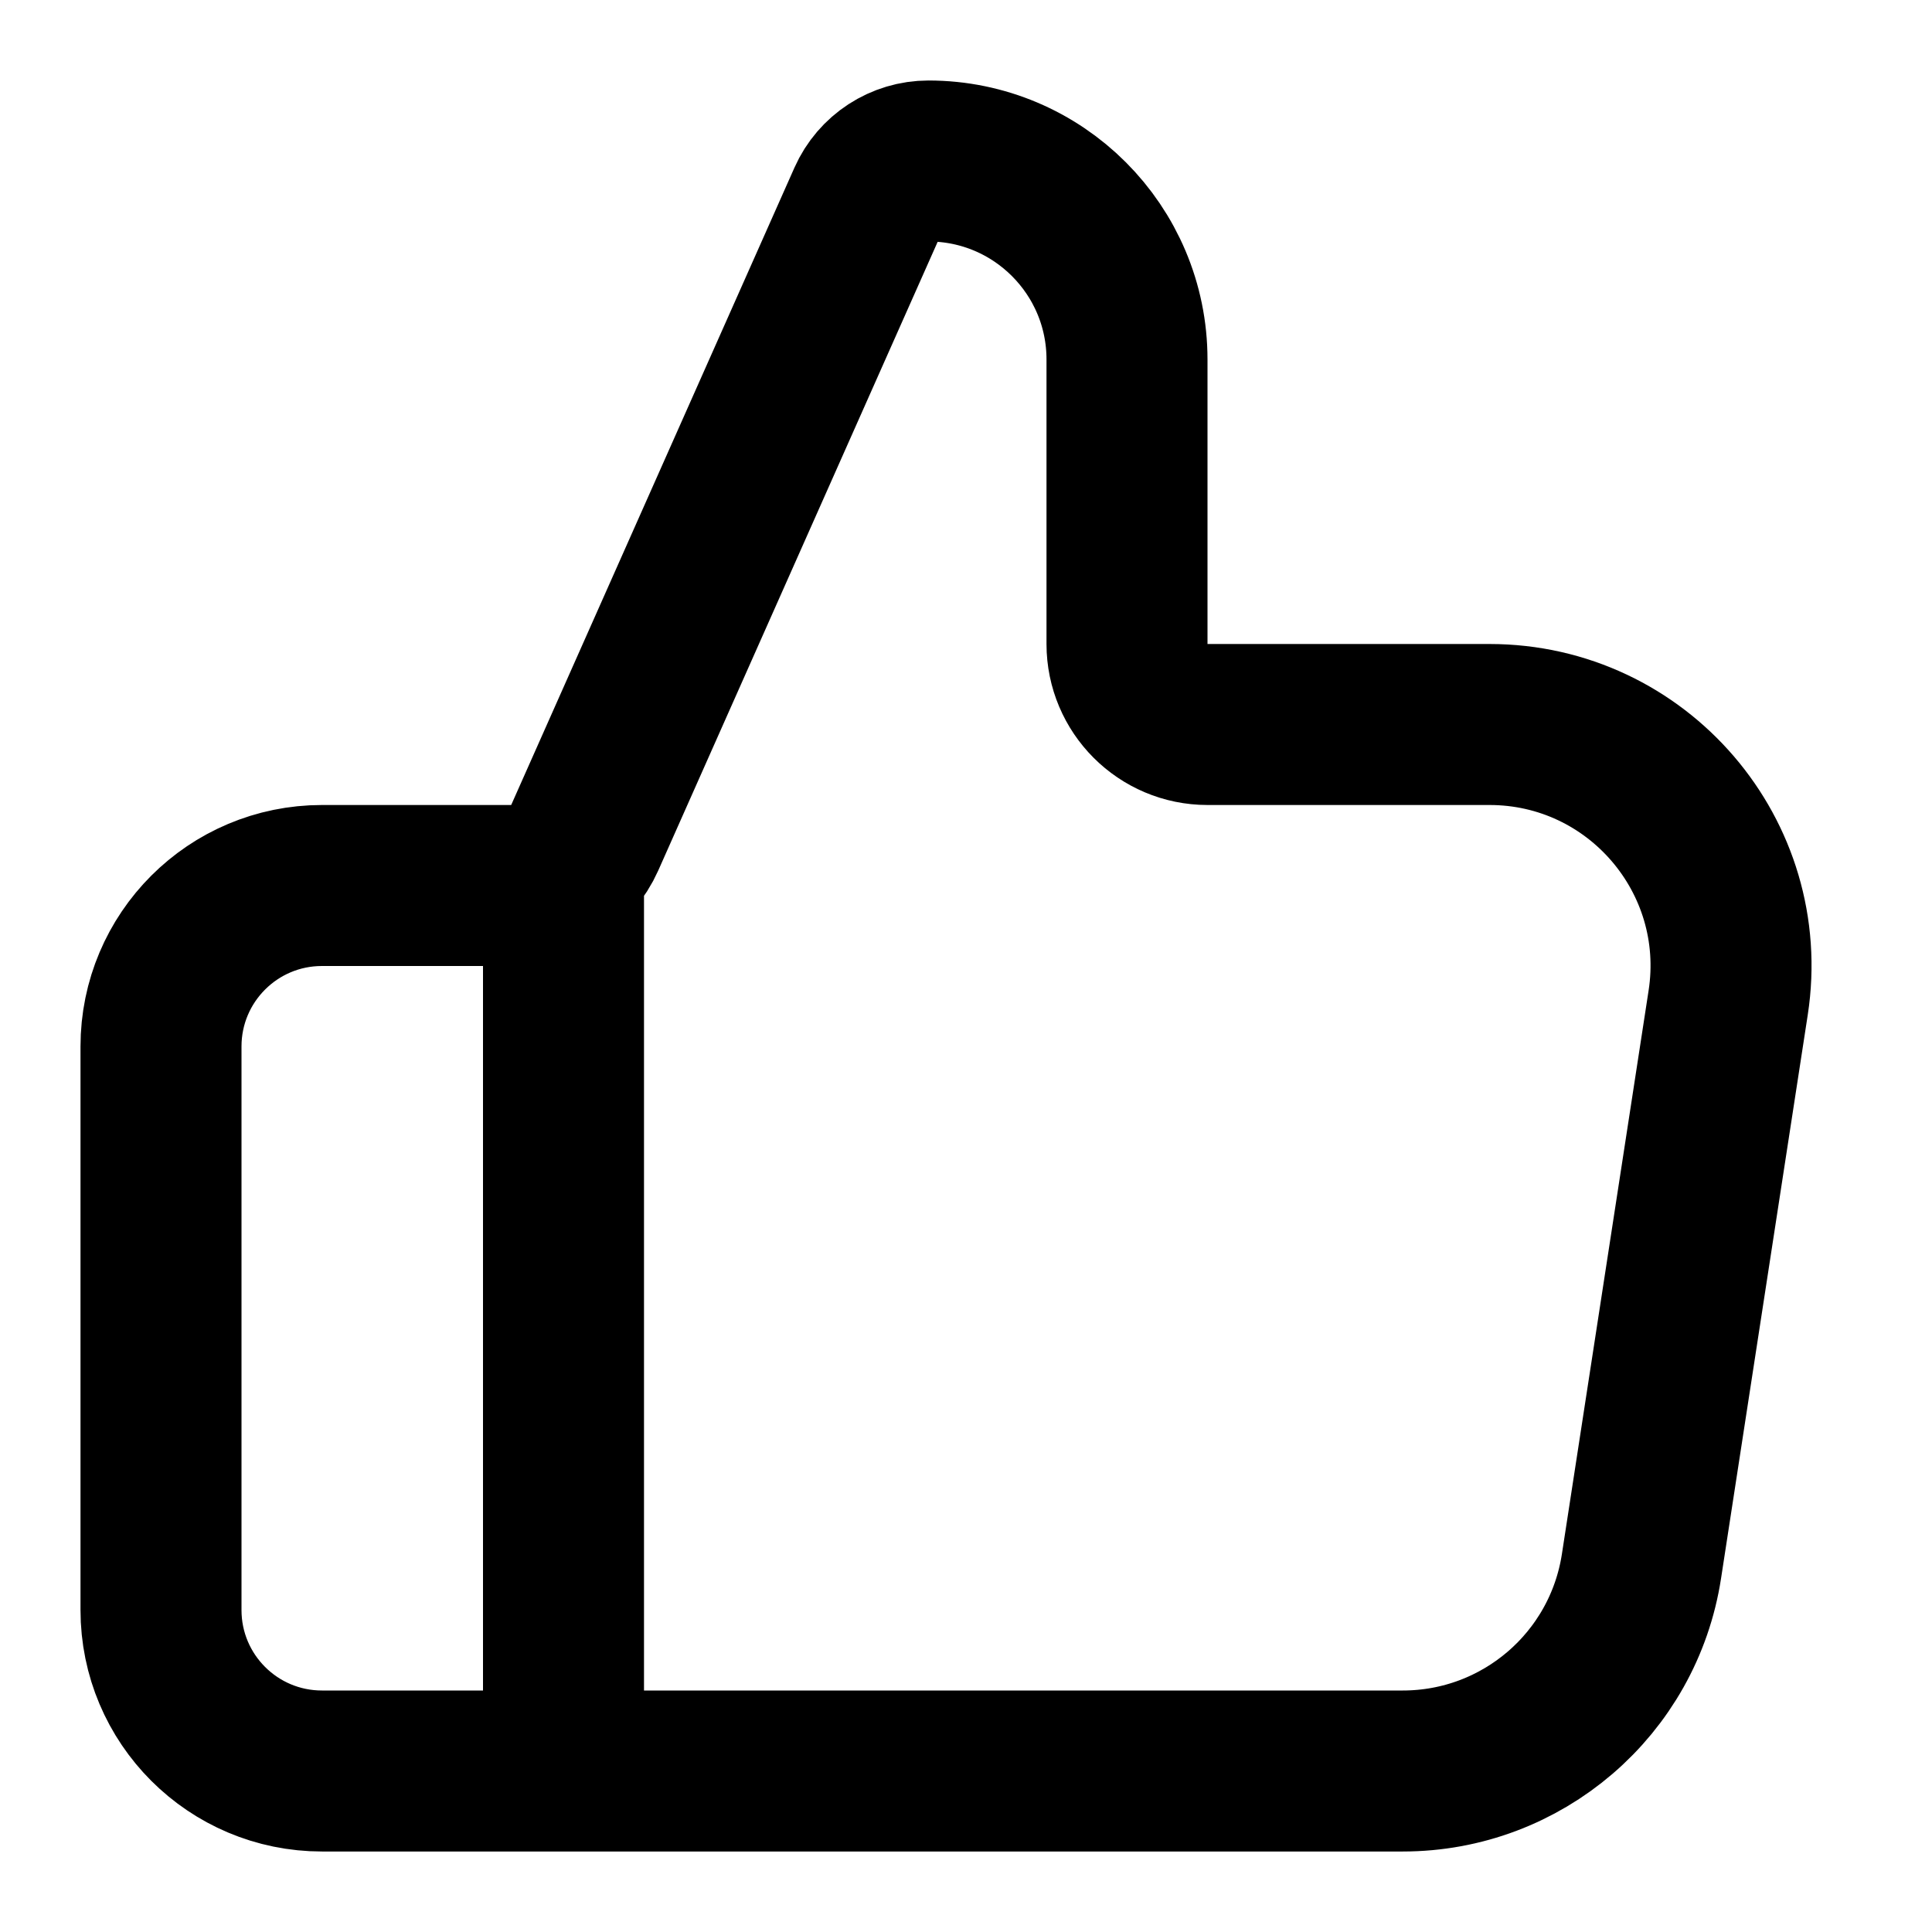
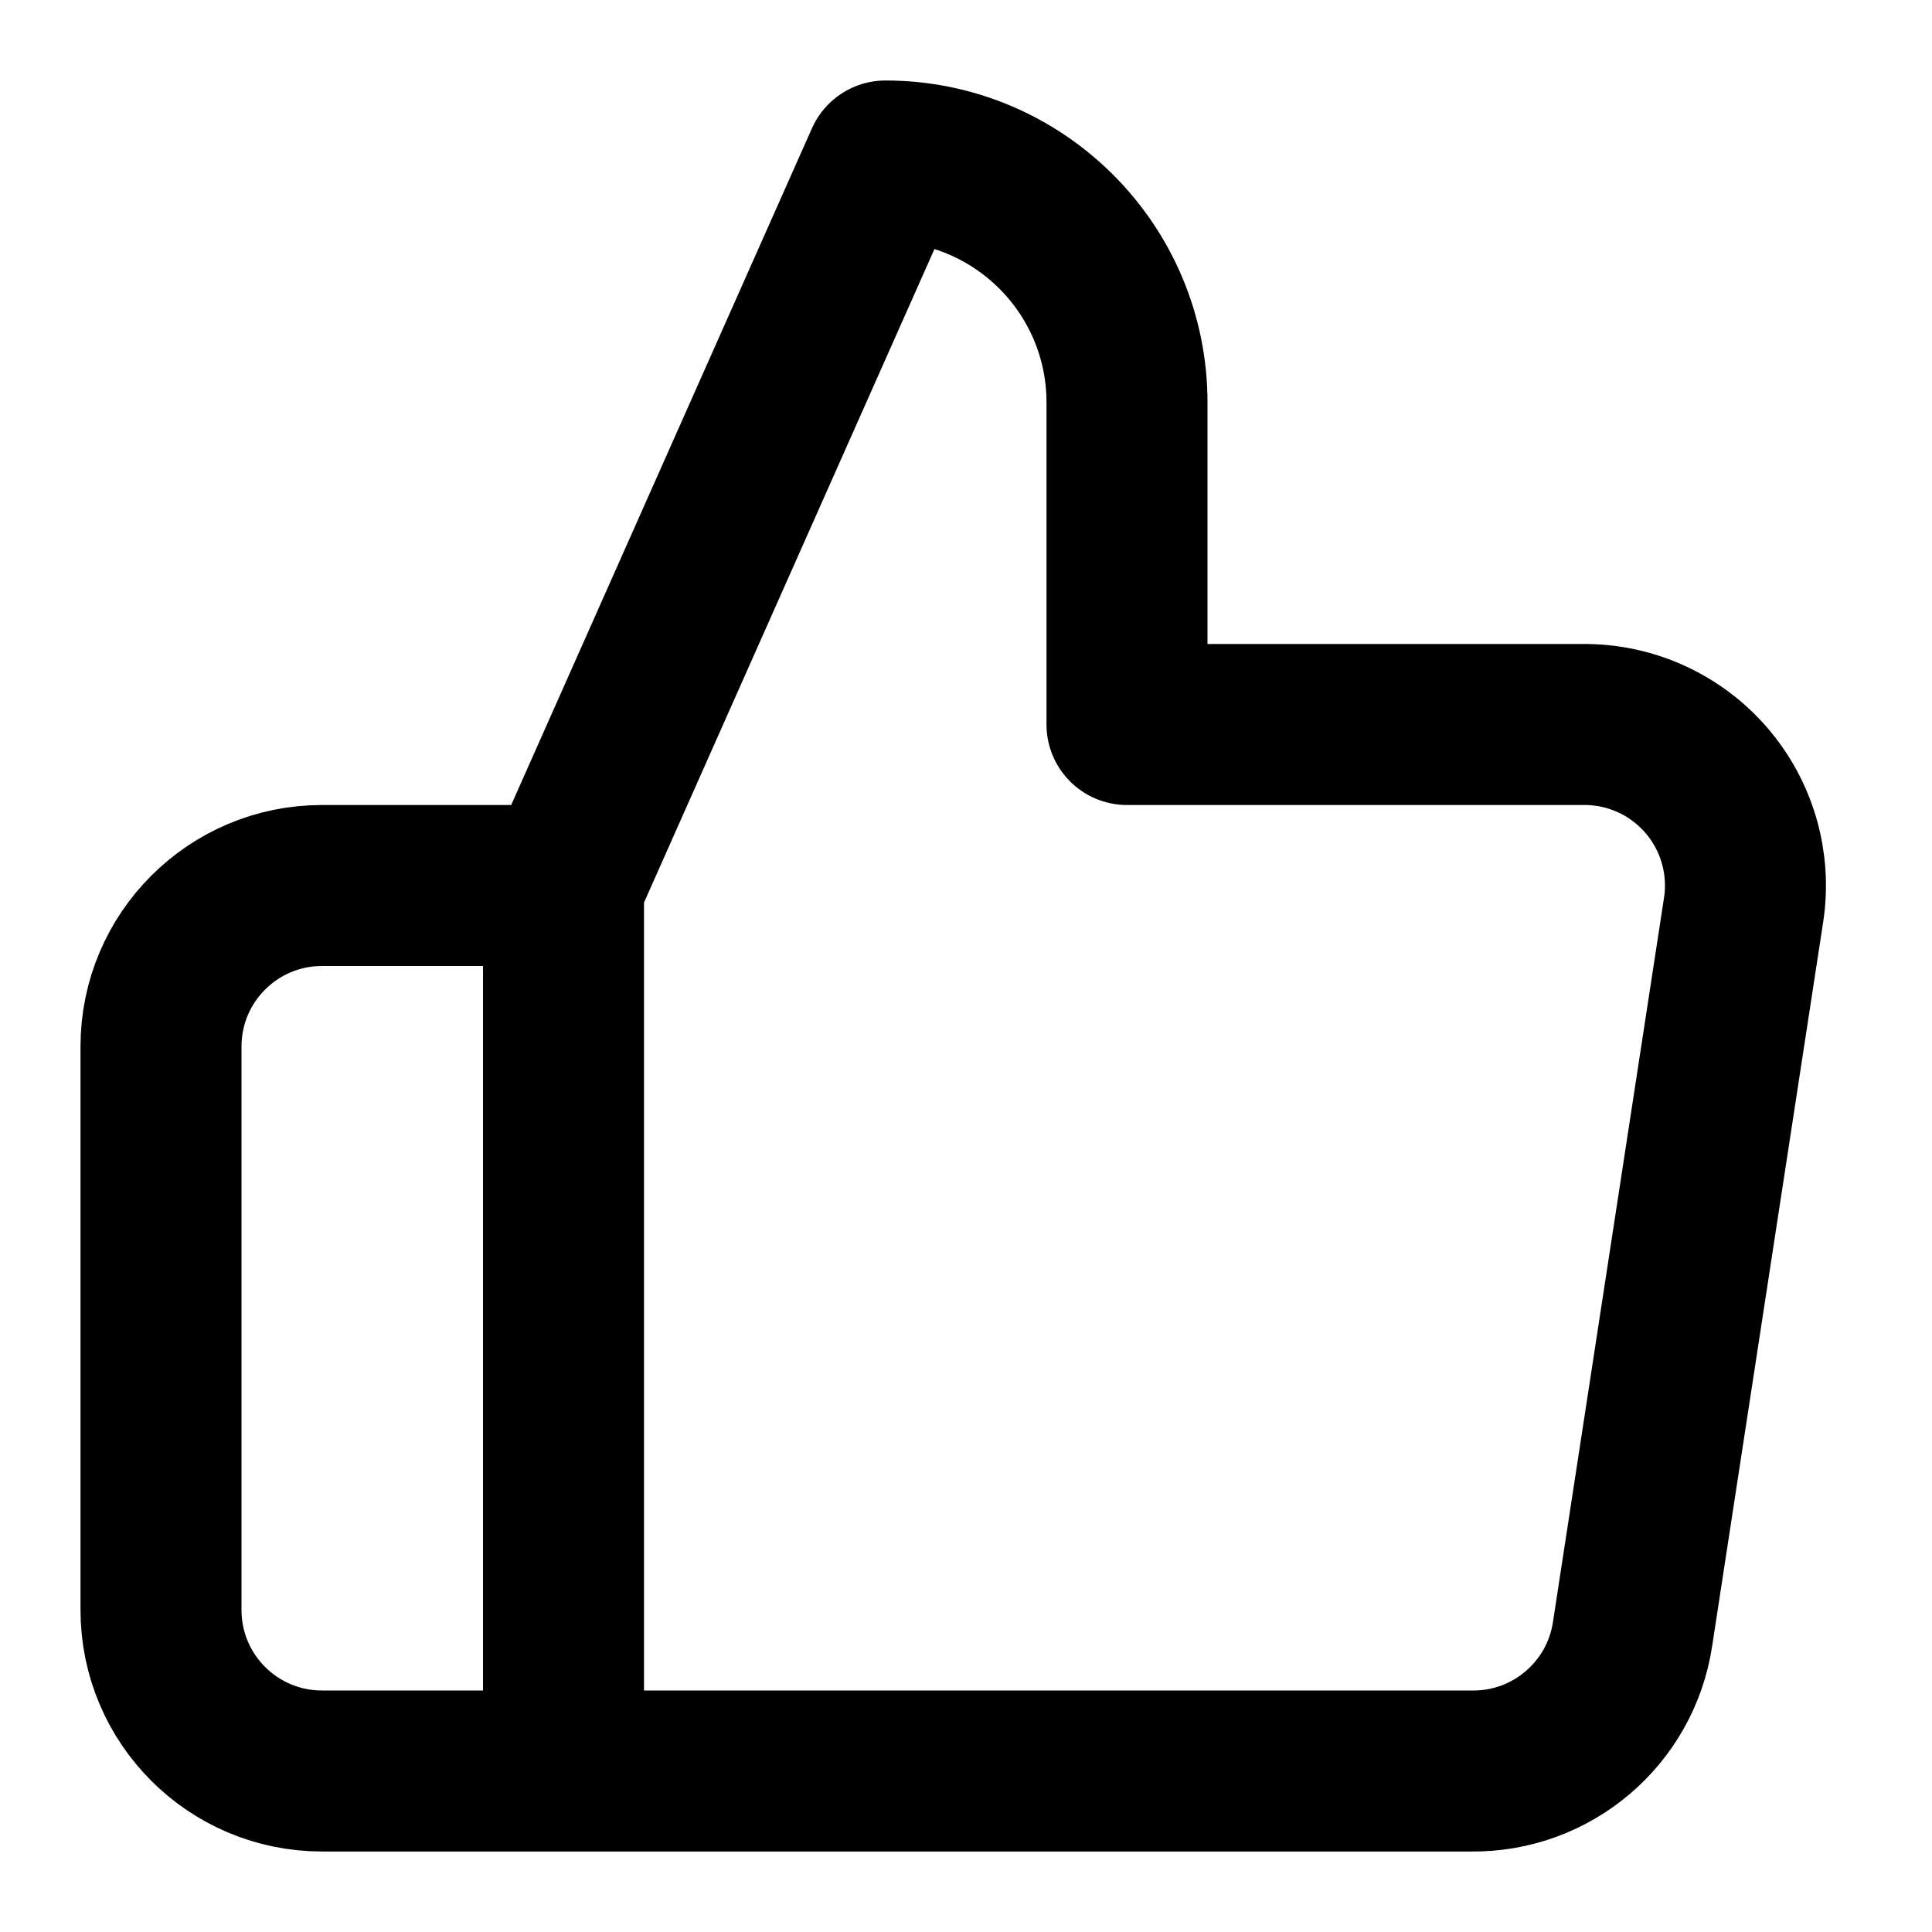
- <svg xmlns="http://www.w3.org/2000/svg" width="24" height="24" viewBox="0 0 24 24" fill="none">
-   <path d="M7 22V11M2 13V20C2 21.105 2.895 22 4 22H17.426C18.907 22 20.166 20.92 20.391 19.456L21.468 12.456C21.748 10.639 20.342 9 18.503 9H15C14.448 9 14 8.552 14 8V4.466C14 3.104 12.896 2 11.534 2C11.209 2 10.915 2.191 10.783 2.488L7.264 10.406C7.103 10.767 6.745 11 6.35 11H4C2.895 11 2 11.895 2 13Z" stroke="currentColor" stroke-width="2" stroke-linecap="round" stroke-linejoin="round" />
+ <svg xmlns="http://www.w3.org/2000/svg" width="24" height="24" viewBox="0 0 24 24" fill="none" stroke="currentColor" stroke-width="2" stroke-linecap="round" stroke-linejoin="round" class="feather feather-thumbs-up">
+   <path d="M14 9V5a3 3 0 0 0-3-3l-4 9v11h11.28a2 2 0 0 0 2-1.7l1.38-9a2 2 0 0 0-2-2.3zM7 22H4a2 2 0 0 1-2-2v-7a2 2 0 0 1 2-2h3" />
</svg>
